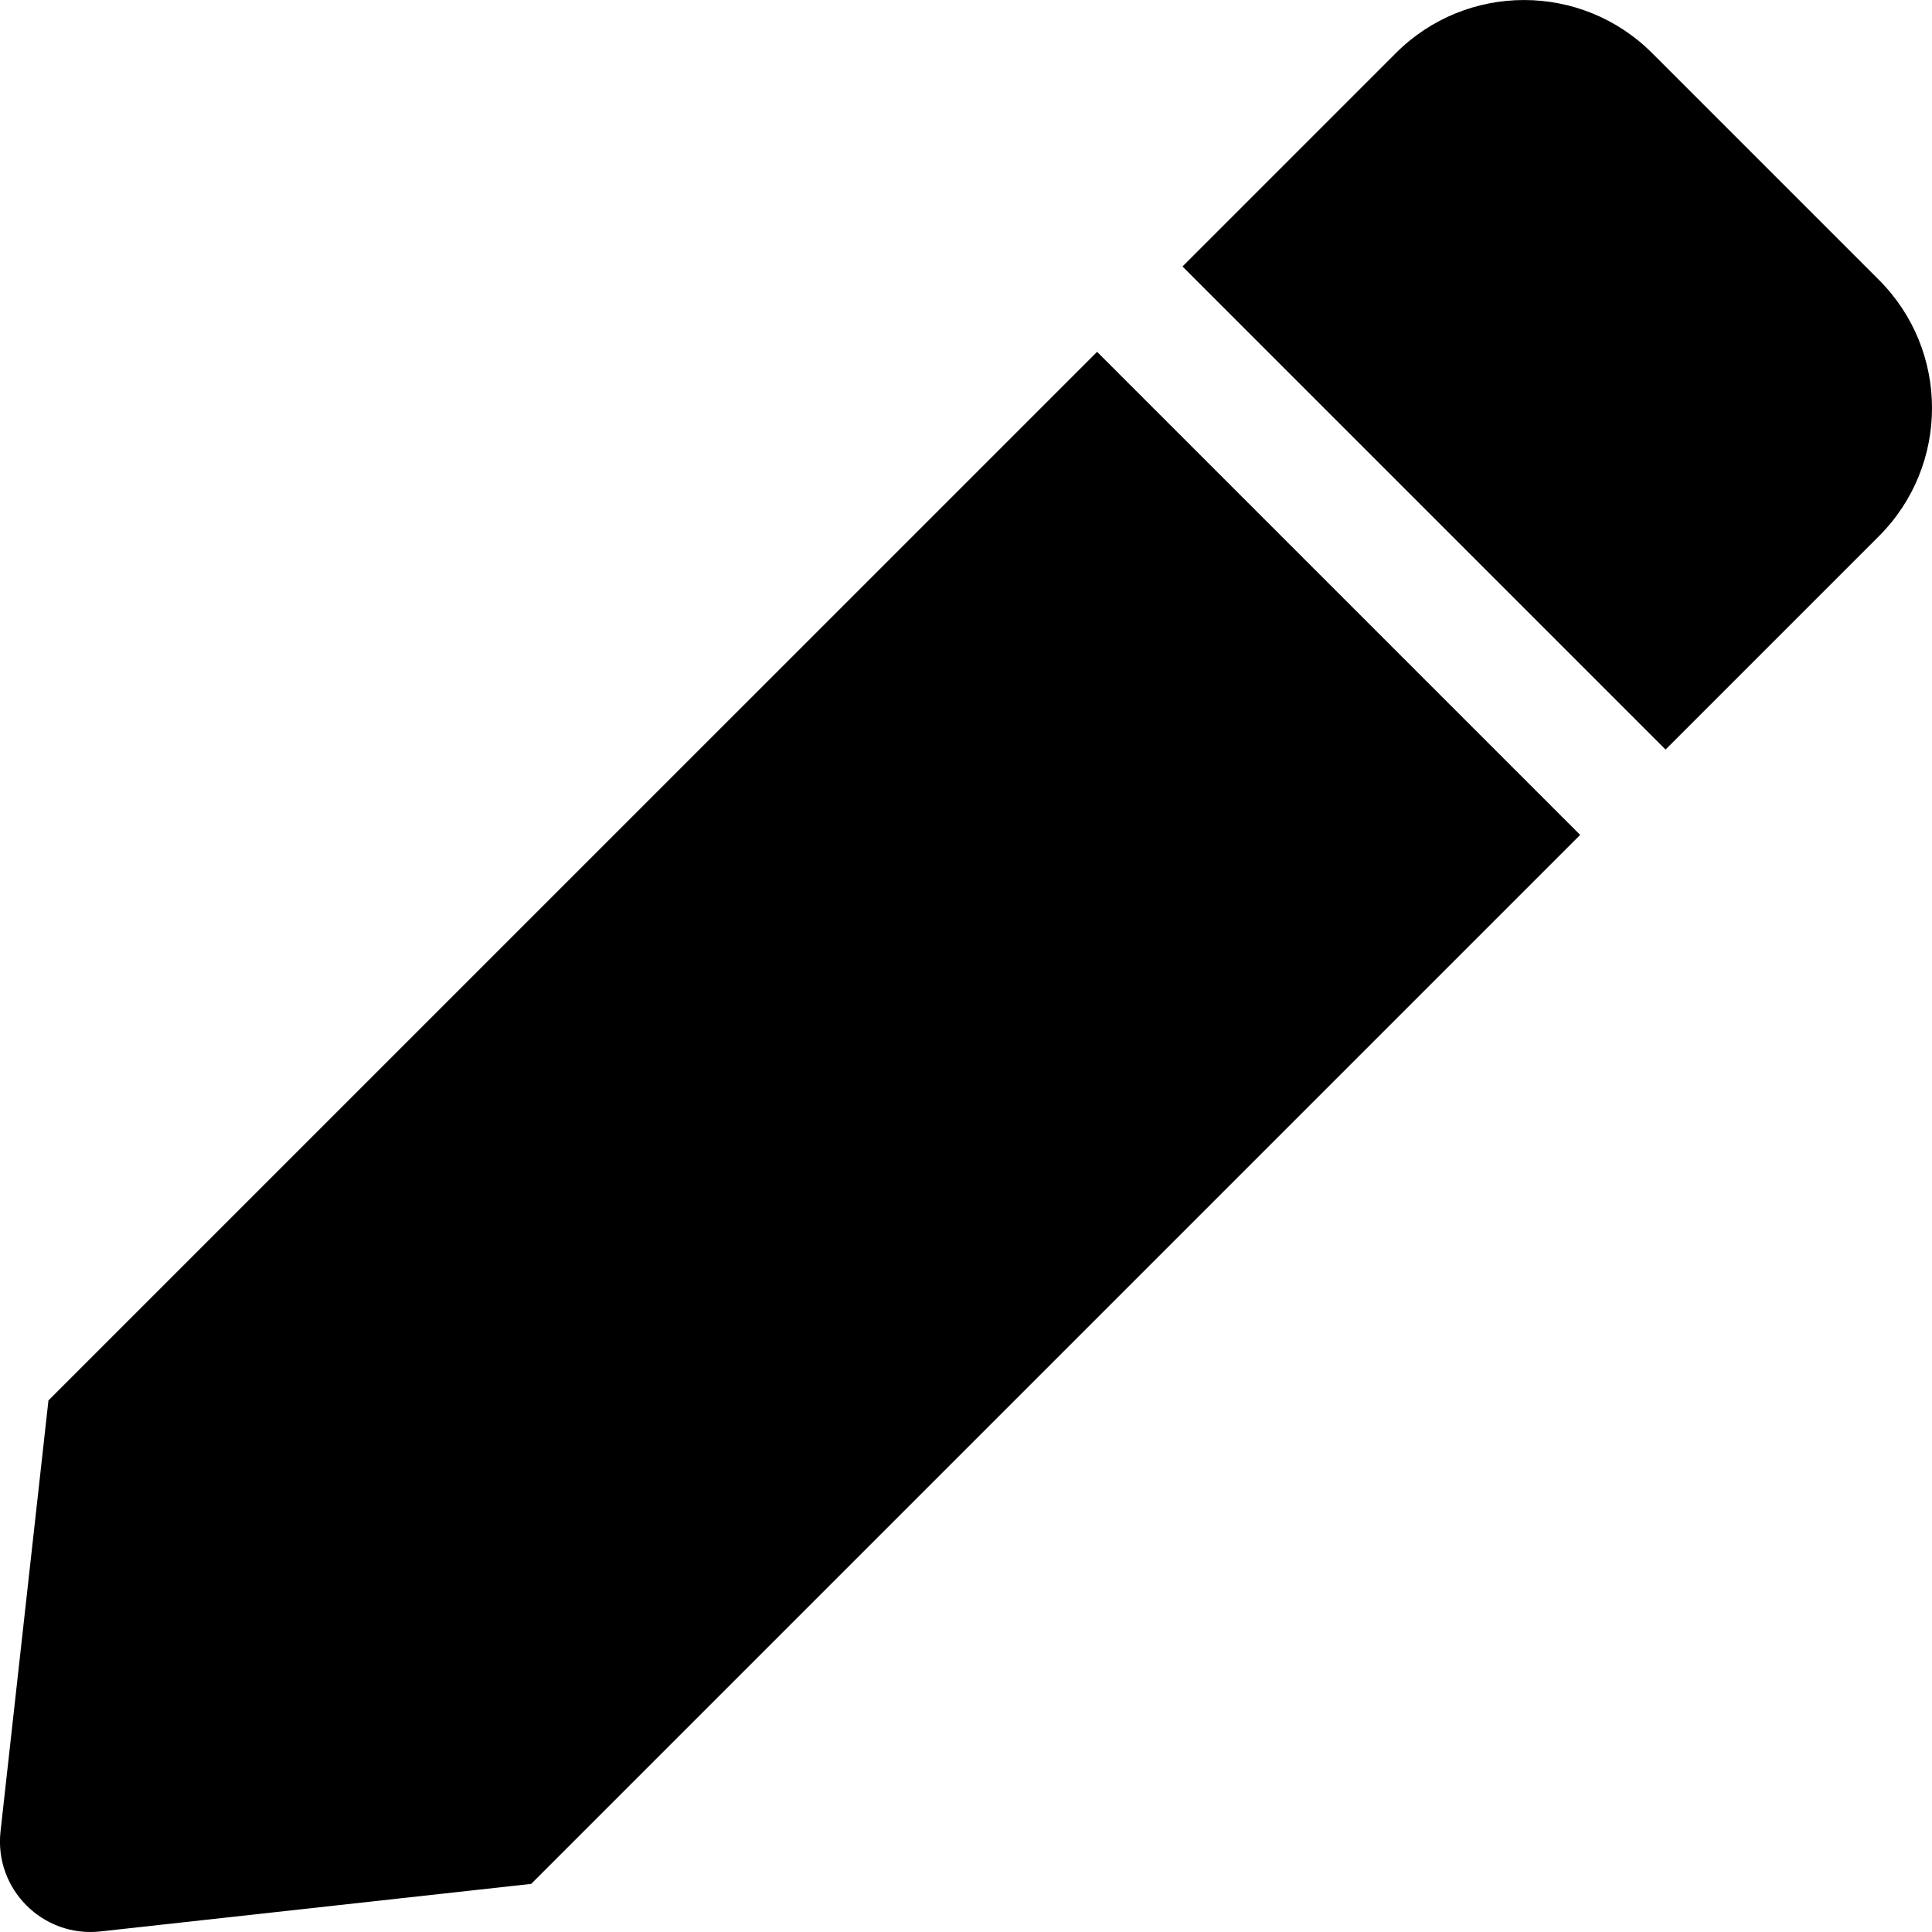
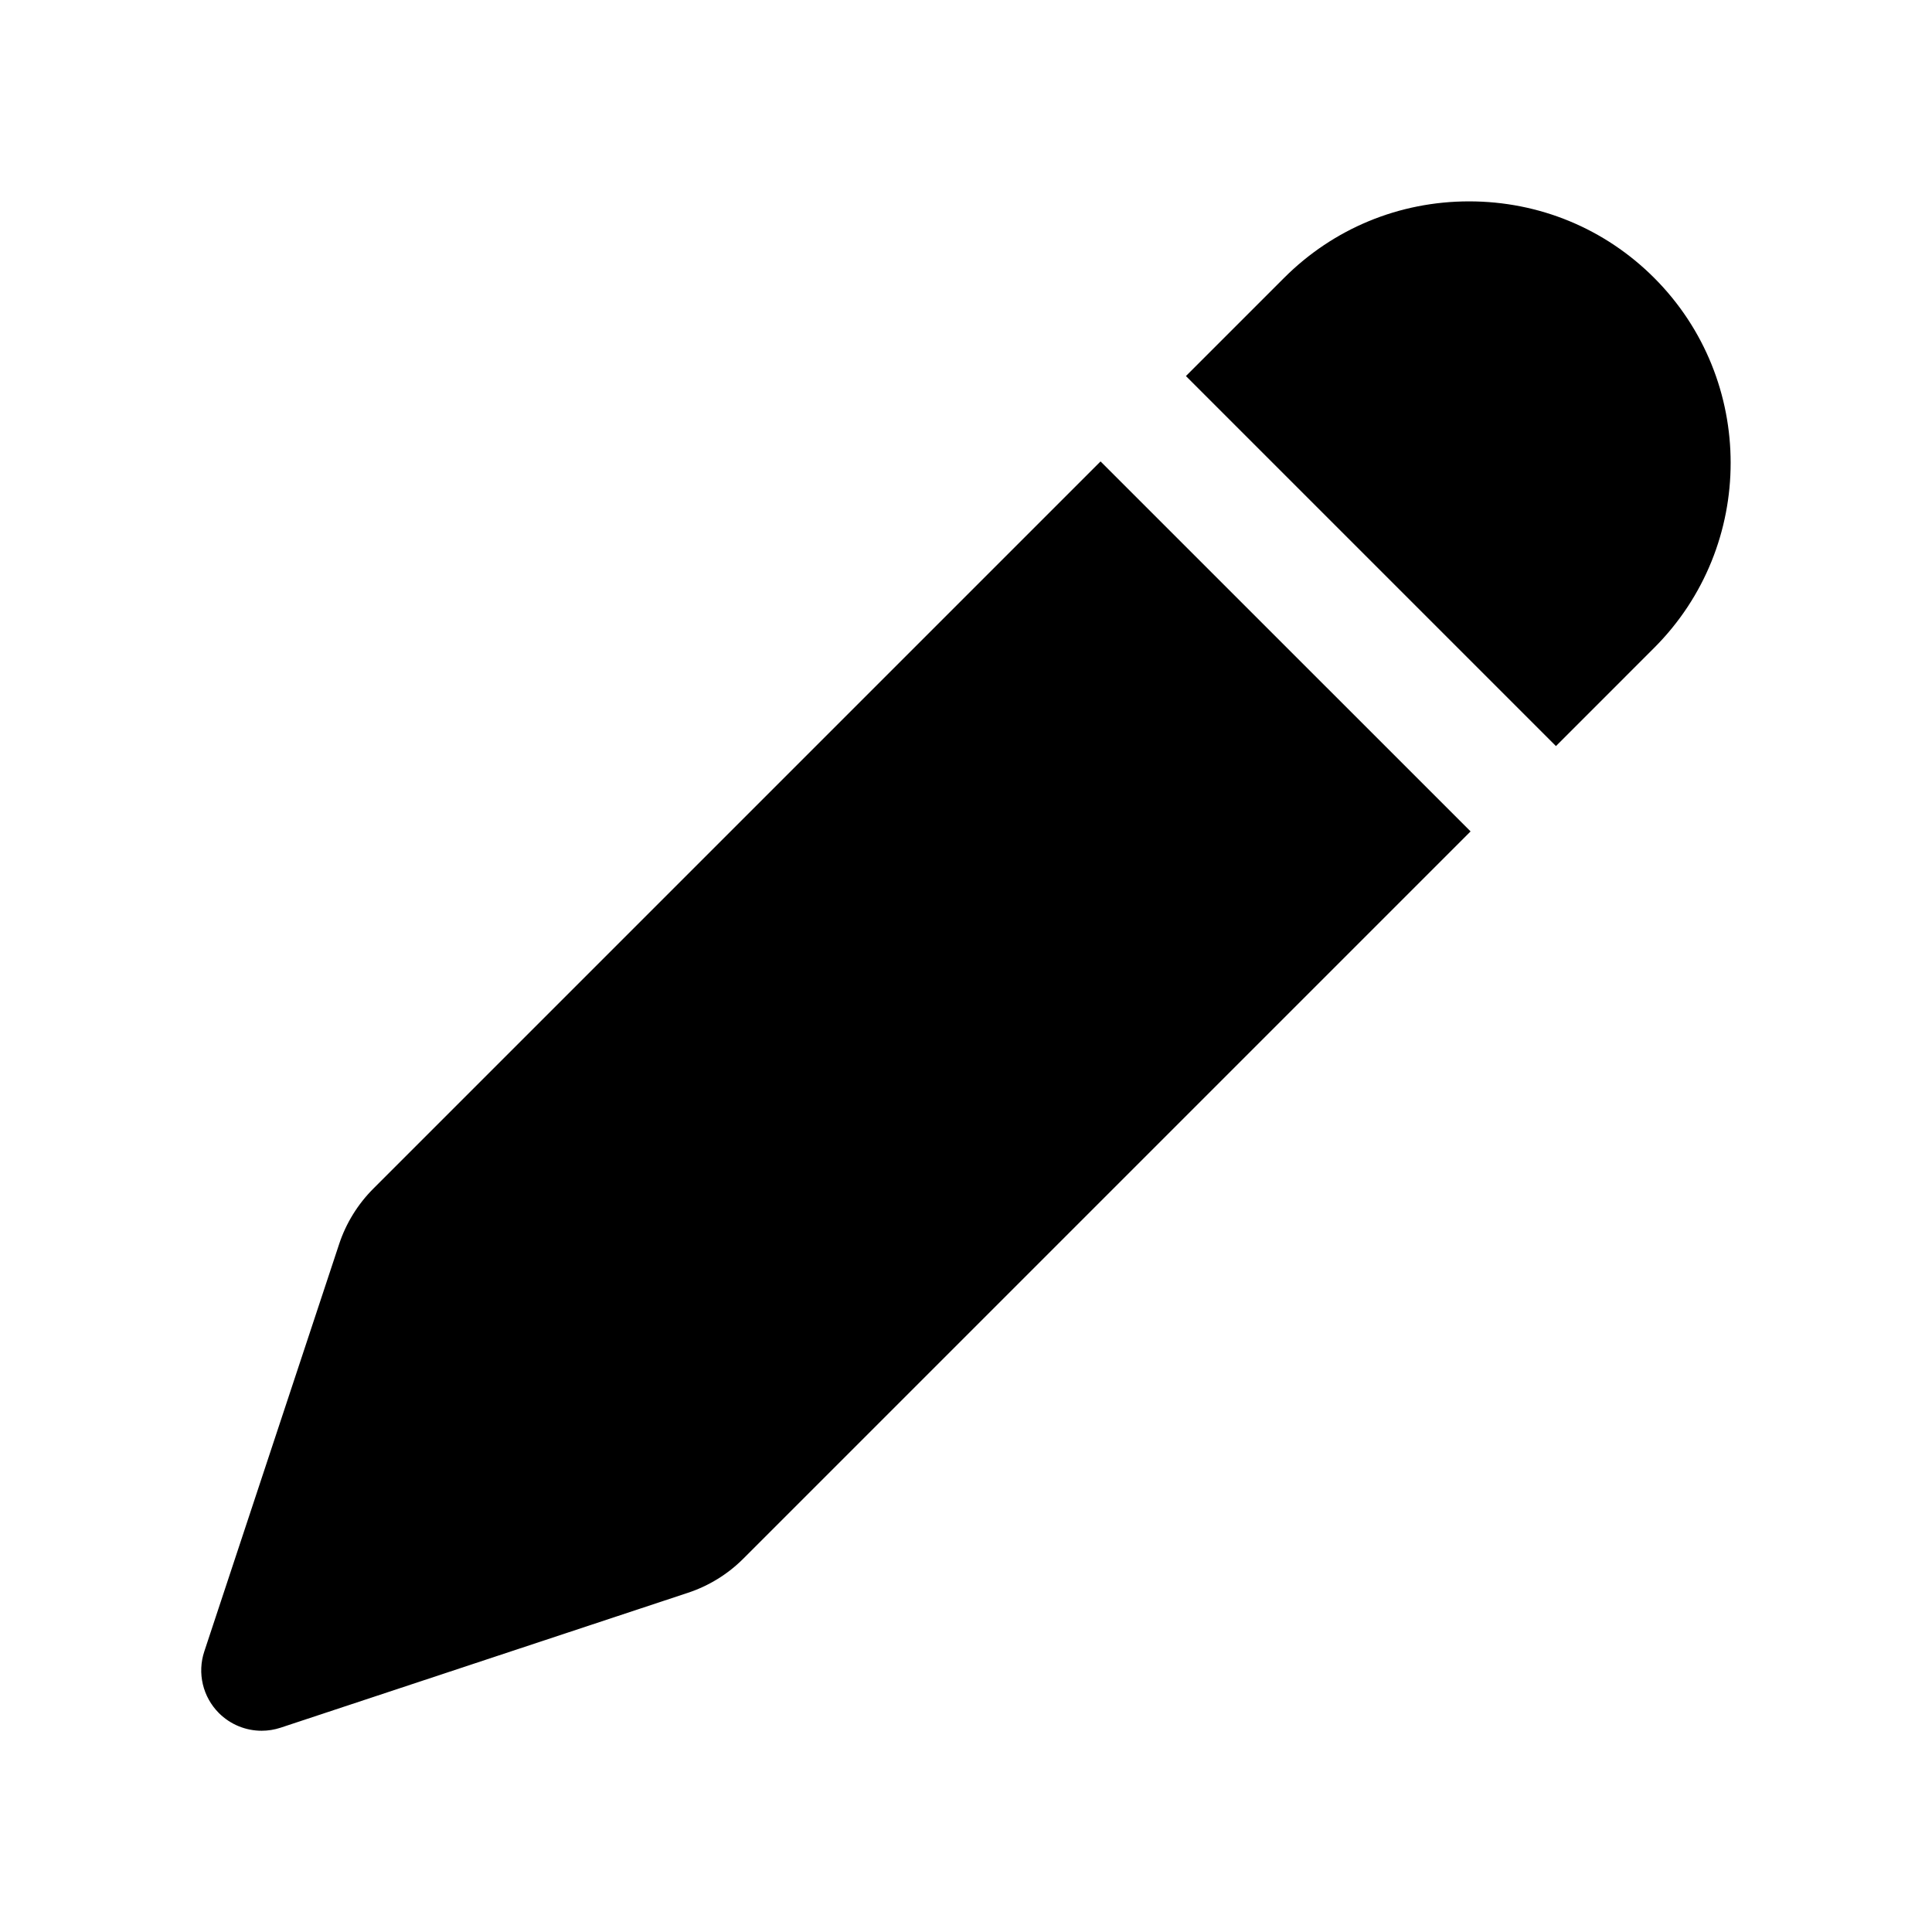
- <svg xmlns="http://www.w3.org/2000/svg" aria-hidden="true" focusable="false" data-prefix="fas" data-icon="pen" class="svg-inline--fa fa-pen fa-w-16" role="img" viewBox="0 0 512 512">
-   <path fill="currentColor" d="M290.74 93.24l128.02 128.02-277.99 277.99-114.14 12.6C11.35 513.54-1.56 500.62.14 485.34l12.7-114.22 277.9-277.88zm207.2-19.06l-60.11-60.11c-18.75-18.75-49.16-18.75-67.91 0l-56.55 56.55 128.02 128.02 56.55-56.55c18.75-18.76 18.75-49.16 0-67.91z" />
+ <svg xmlns="http://www.w3.org/2000/svg" fill="currentColor" viewBox="0 0 48 48" width="48px" height="48px">
+   <path d="M38.657 18.536l2.44-2.44c2.534-2.534 2.534-6.658 0-9.193-1.227-1.226-2.858-1.9-4.597-1.9s-3.371.675-4.597 1.901l-2.439 2.439L38.657 18.536zM27.343 11.464L9.274 29.533c-.385.385-.678.86-.848 1.375L5.076 41.029c-.179.538-.038 1.131.363 1.532C5.726 42.847 6.108 43 6.5 43c.158 0 .317-.025.472-.076l10.118-3.351c.517-.17.993-.463 1.378-.849l18.068-18.068L27.343 11.464z" />
</svg>
